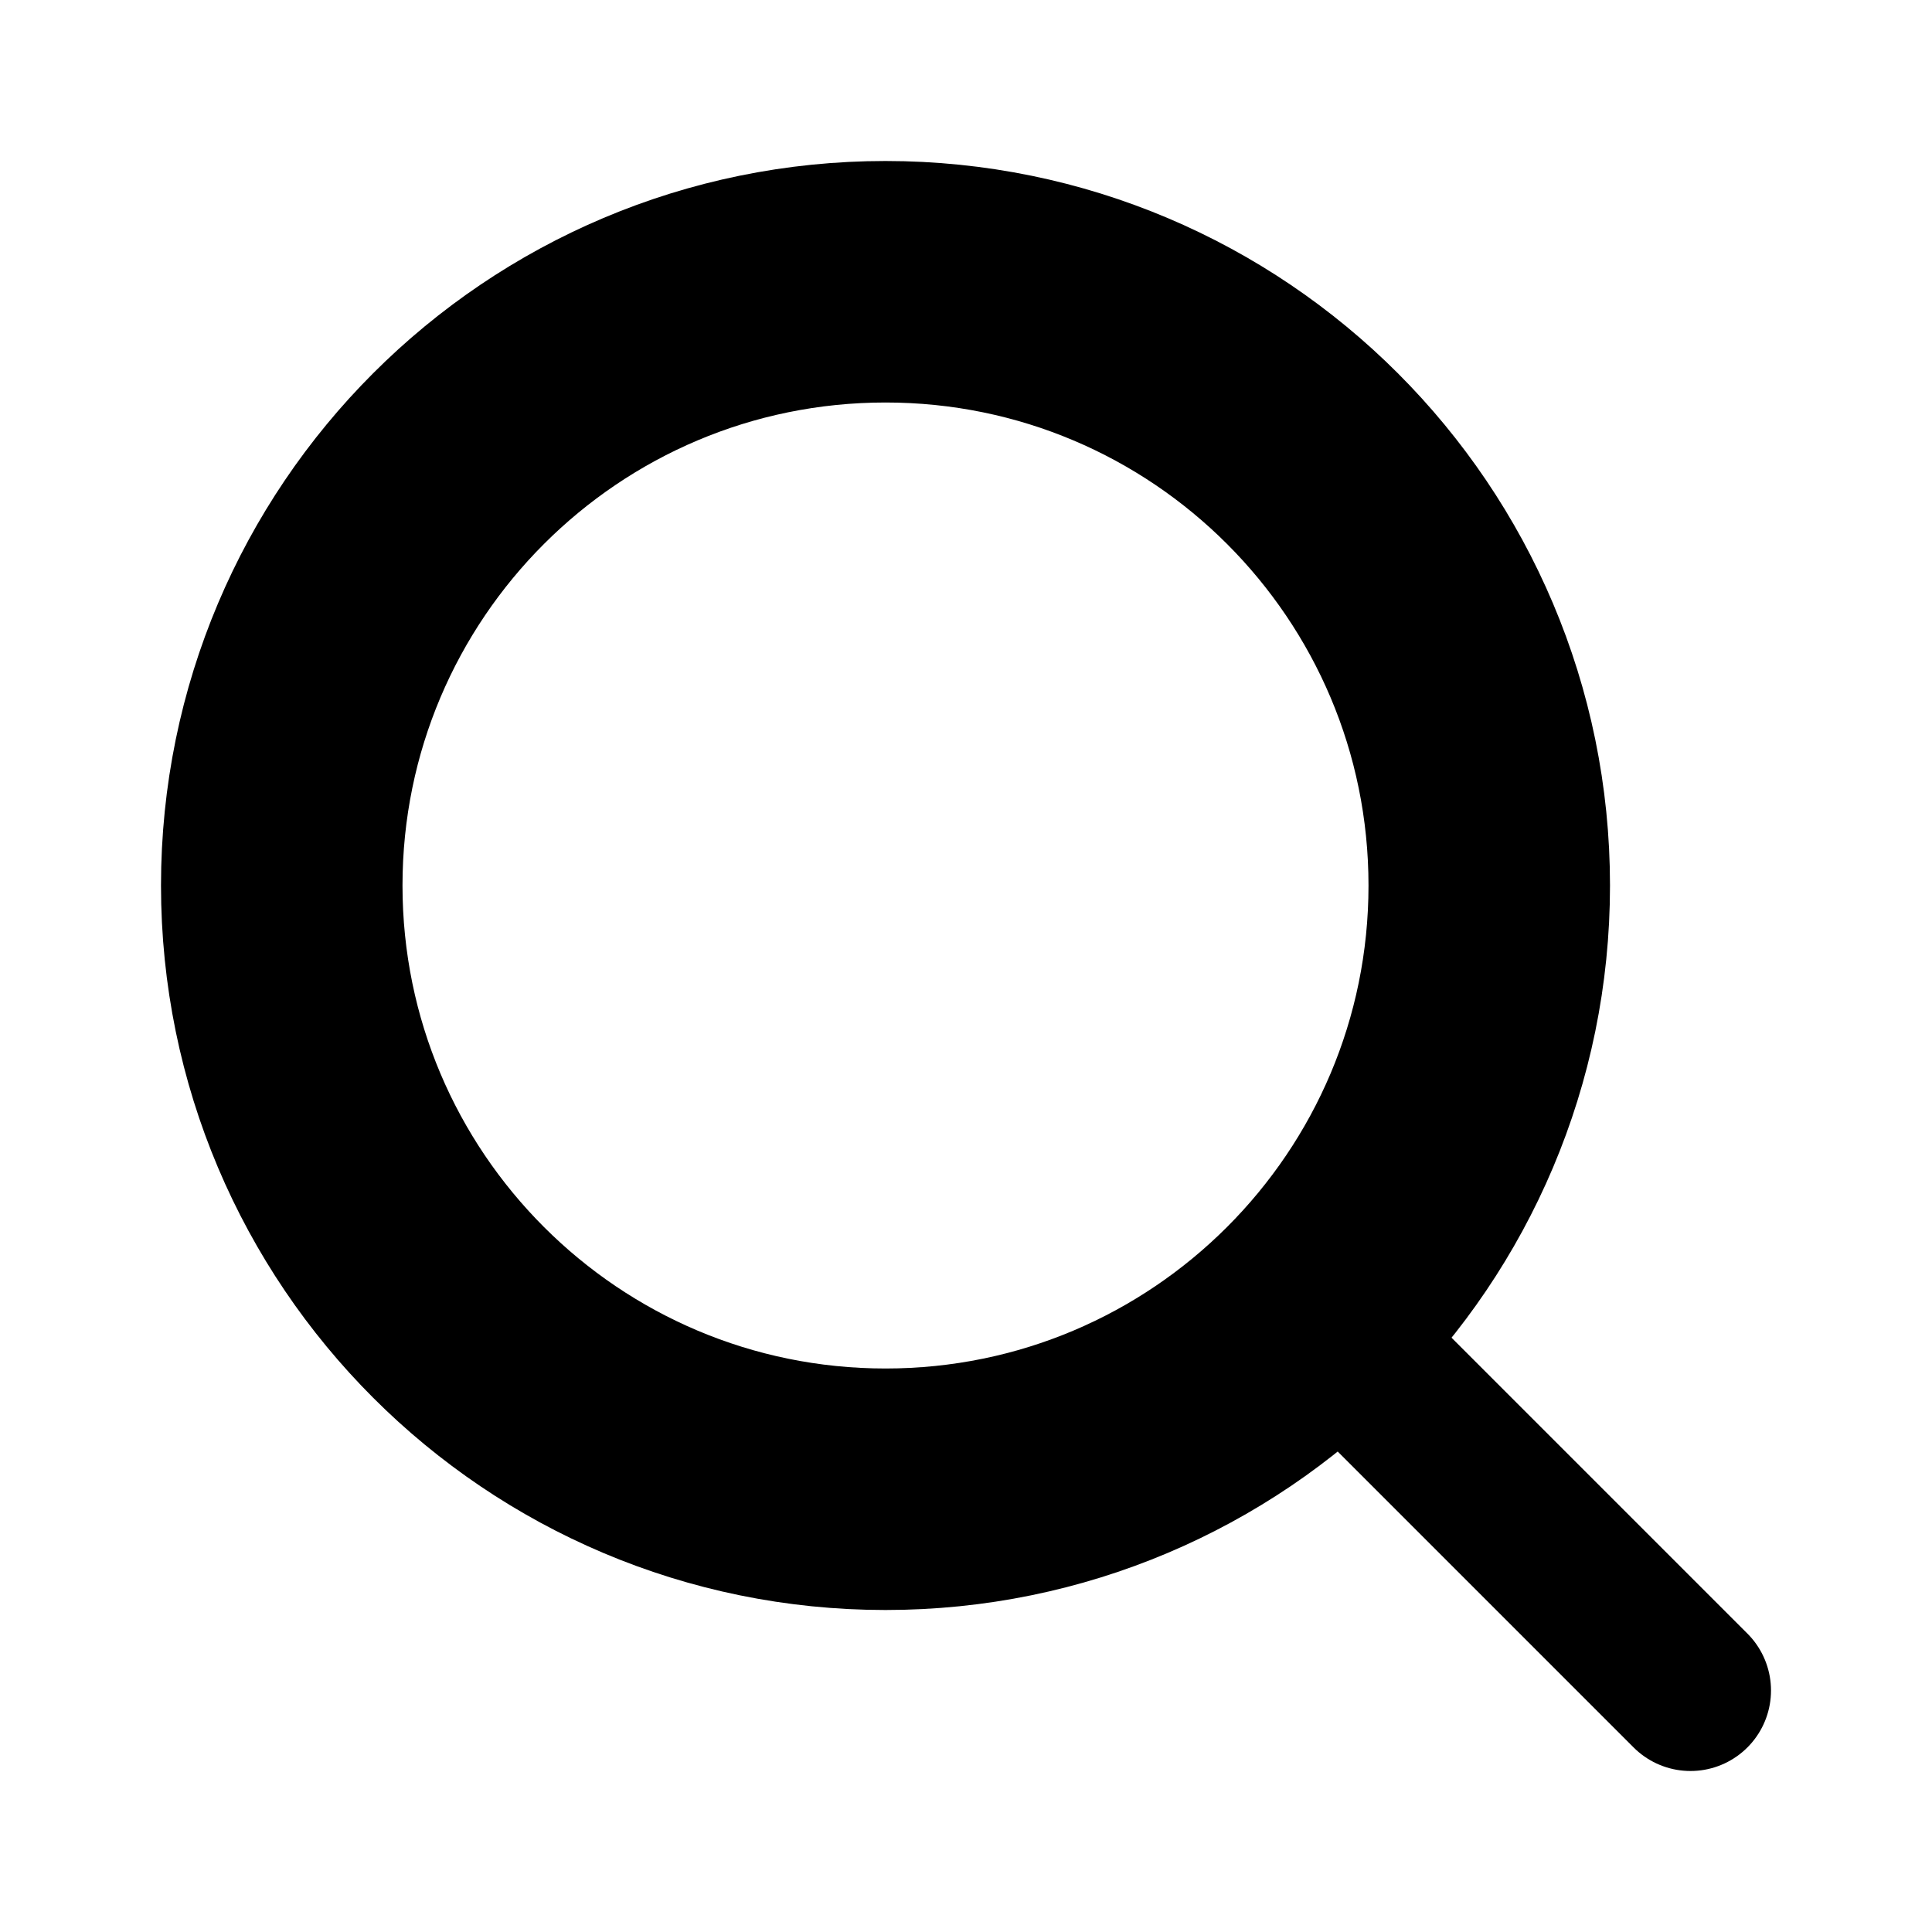
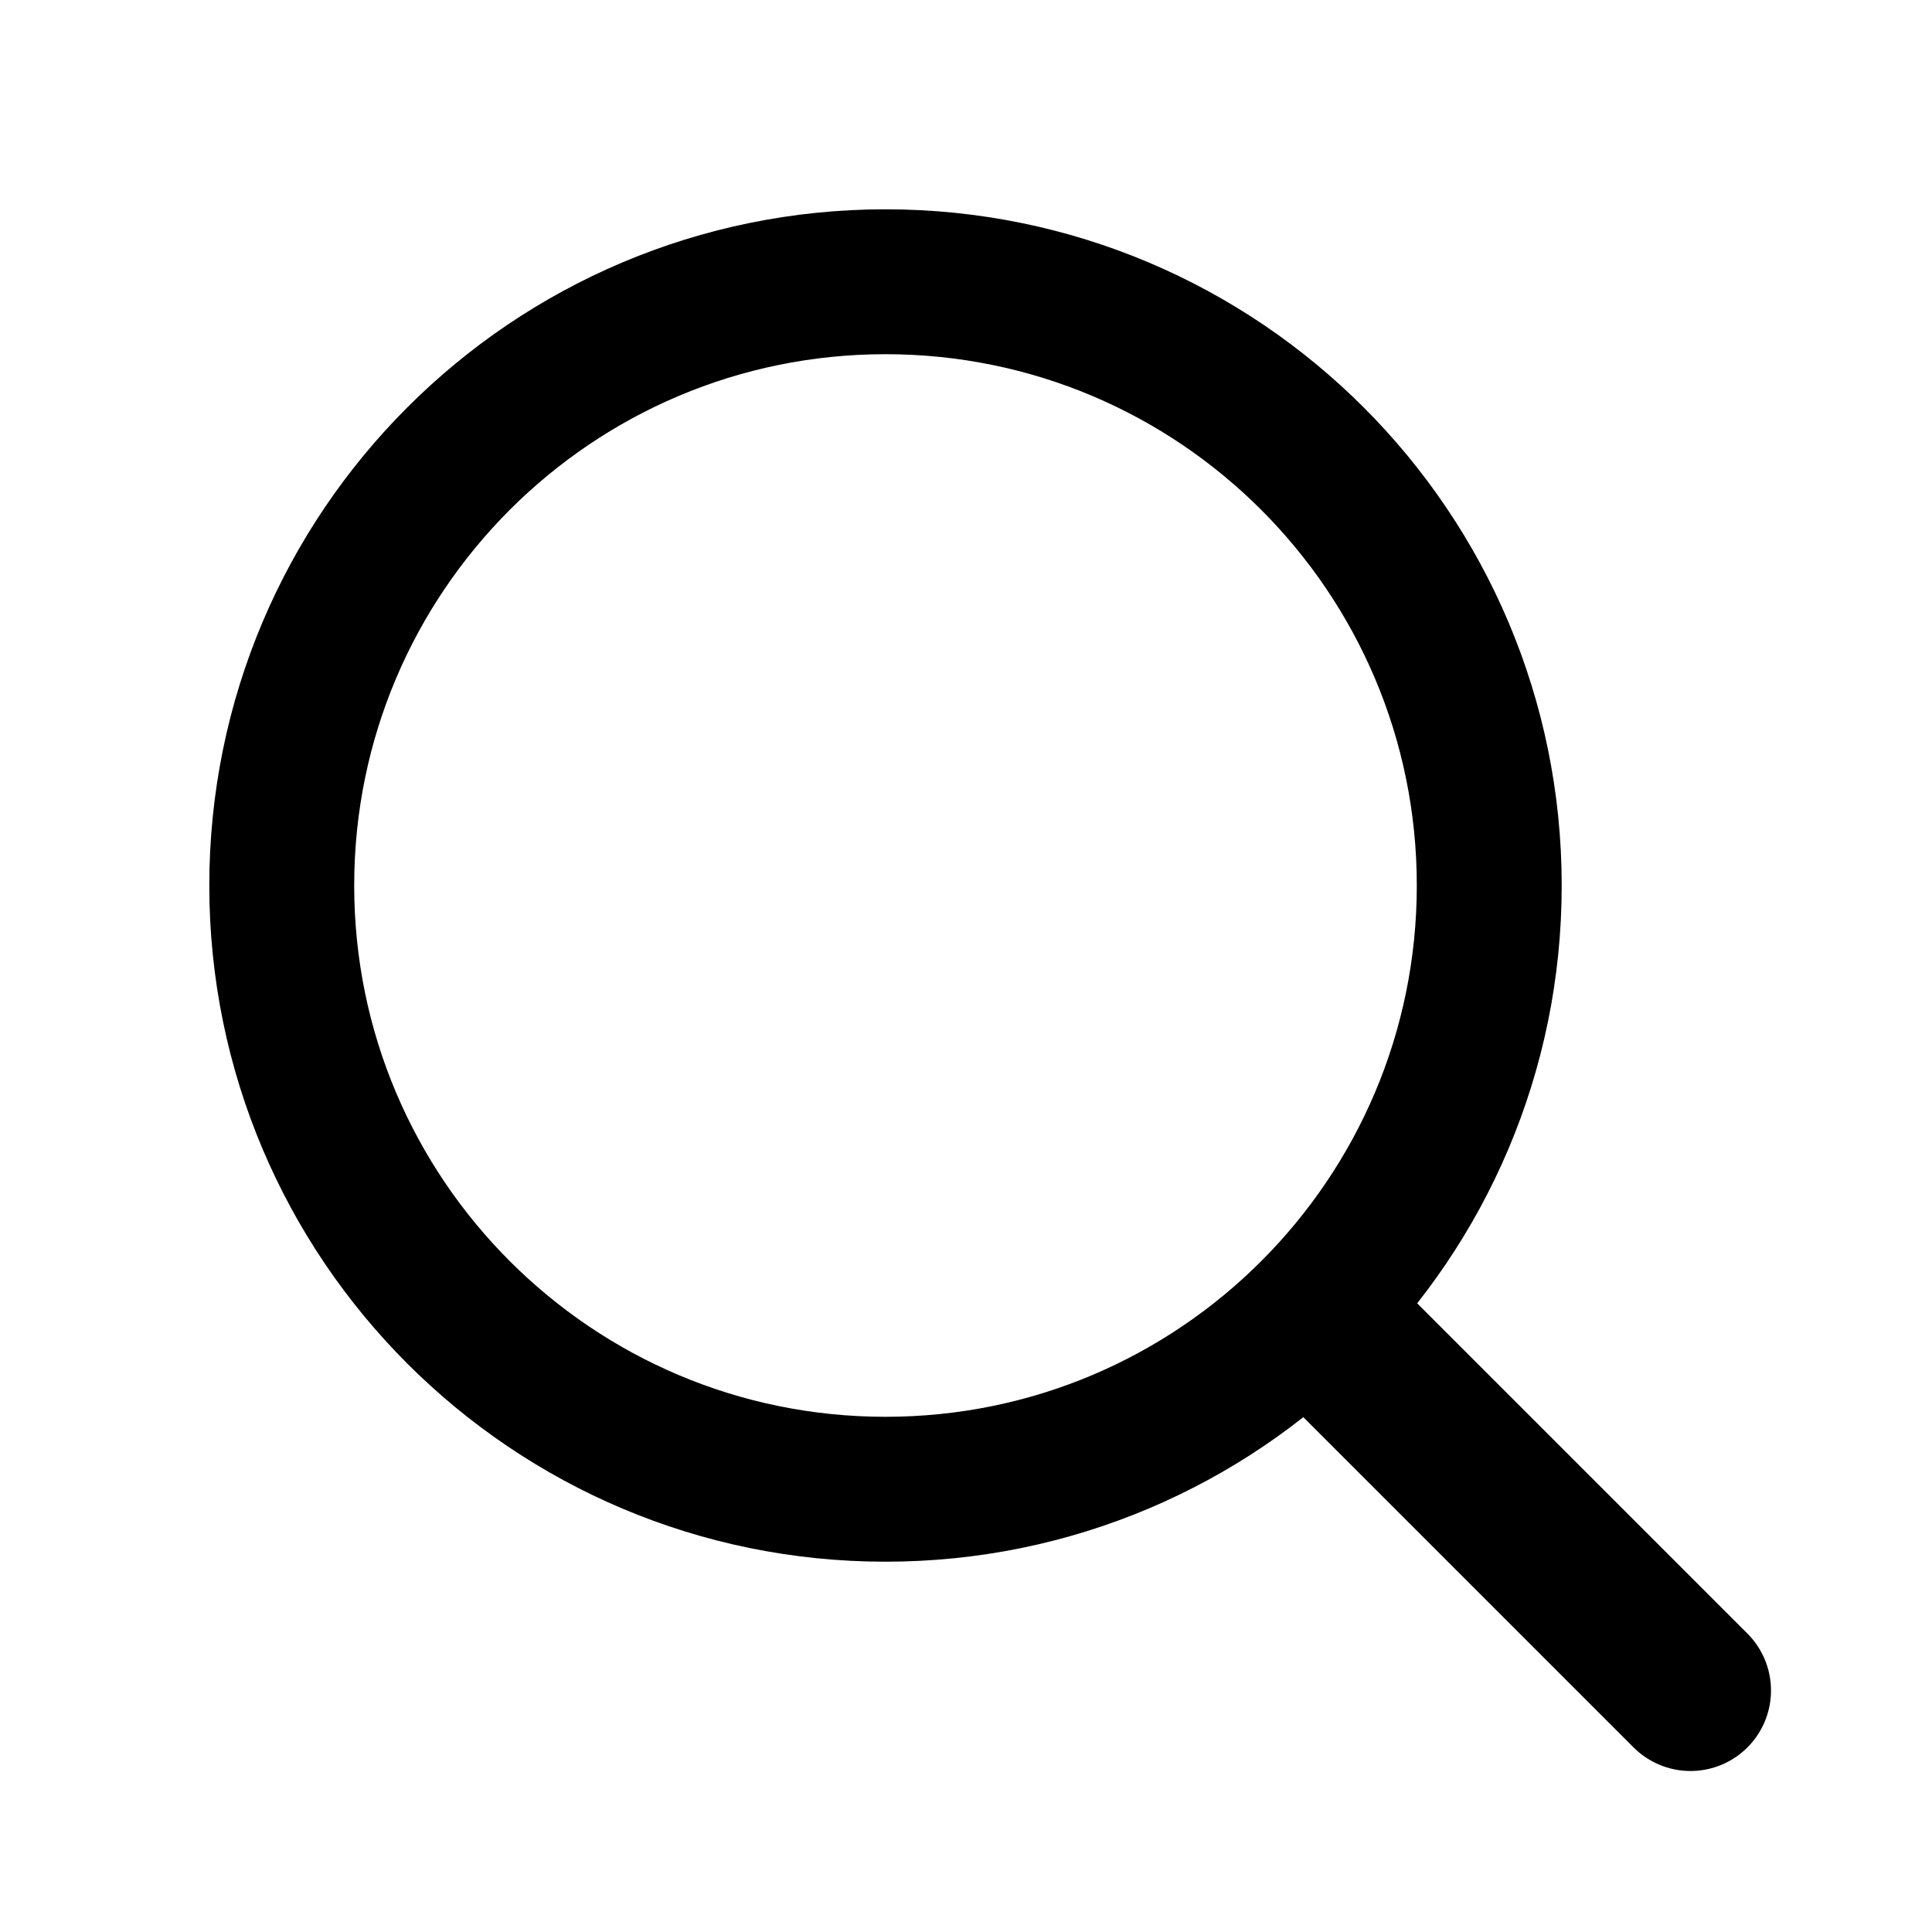
<svg xmlns="http://www.w3.org/2000/svg" width="24" height="24" viewBox="0 0 24 24" fill="none">
-   <path d="M18.5 11C18.5 15.142 15.142 18.5 11 18.5C6.858 18.5 3.5 15.142 3.5 11C3.5 6.858 6.858 3.5 11 3.5C15.142 3.5 18.5 6.858 18.5 11Z" stroke="black" stroke-width="3" stroke-linecap="round" stroke-linejoin="round" />
+   <path d="M18.5 11C18.5 15.142 15.142 18.5 11 18.5C6.858 18.5 3.5 15.142 3.5 11C3.5 6.858 6.858 3.5 11 3.5C15.142 3.5 18.5 6.858 18.5 11Z" stroke="black" stroke-width="1.8" stroke-linecap="round" stroke-linejoin="round" />
  <path d="M21 21L16.65 16.65" stroke="black" stroke-width="2" stroke-linecap="round" stroke-linejoin="round" />
</svg>
